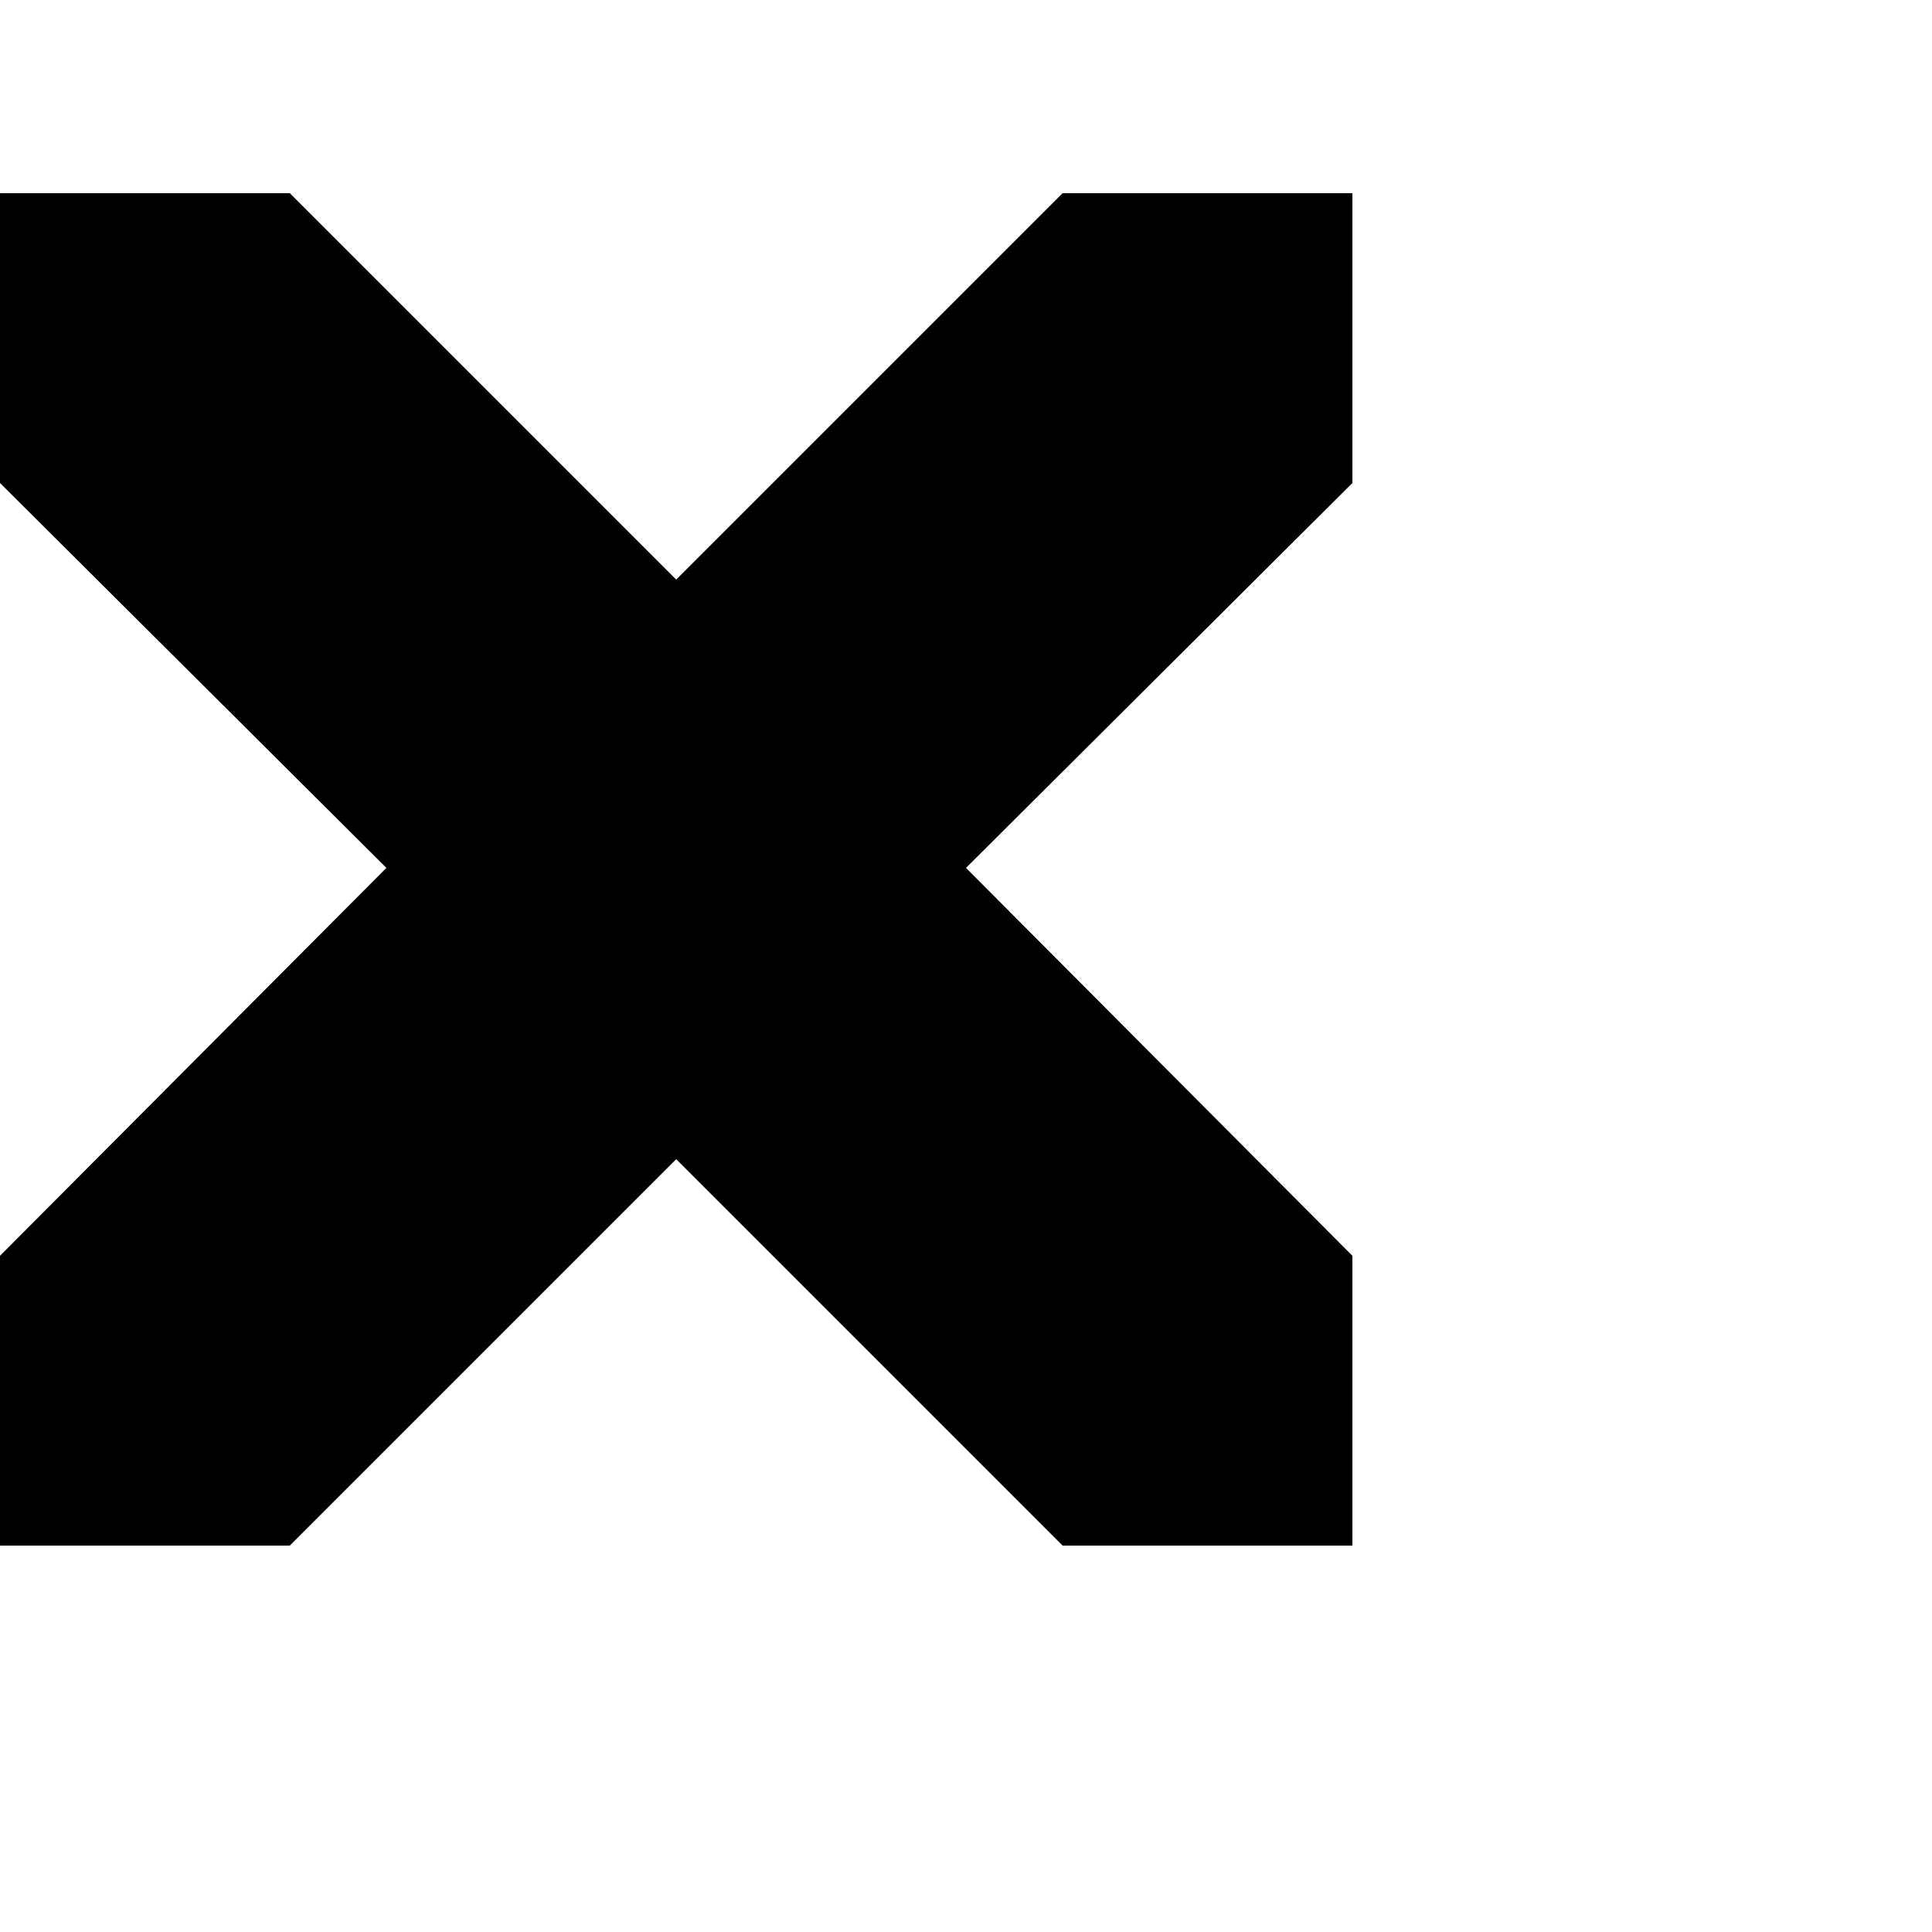
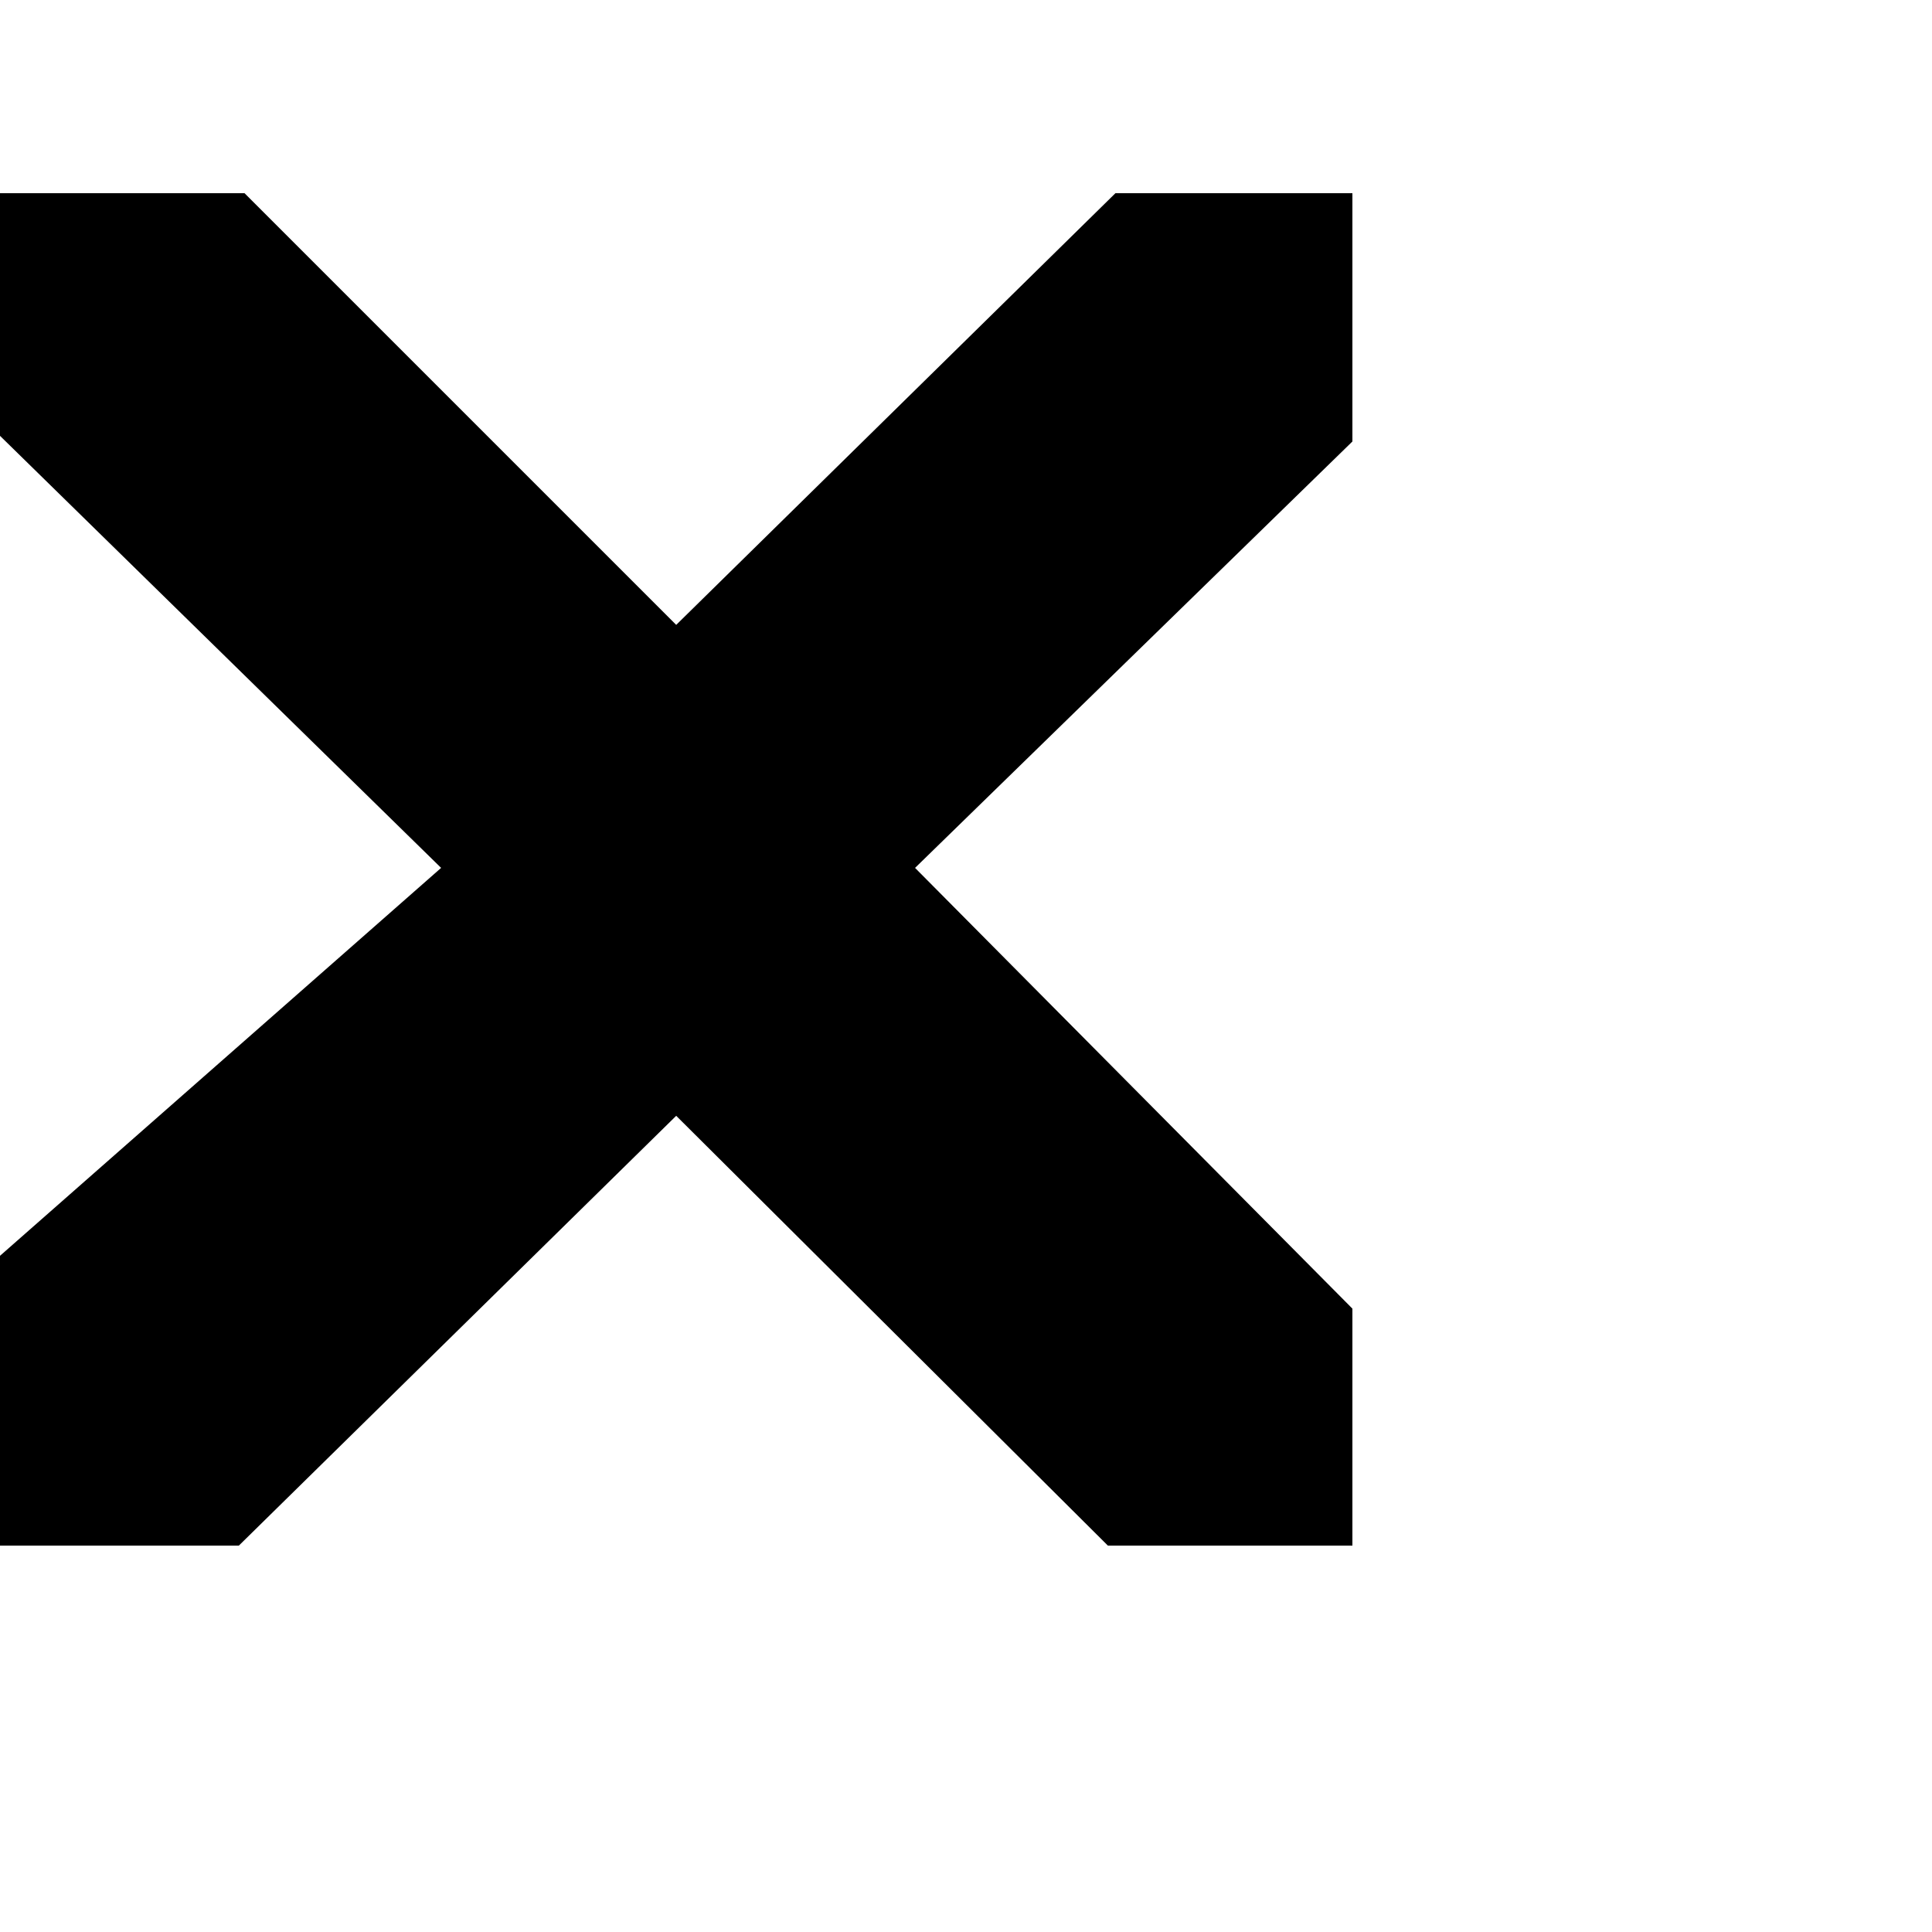
<svg xmlns="http://www.w3.org/2000/svg" height="1024" width="1024" version="1.1" id="svg4375" viewBox="0 0 1024 1024" xml:space="preserve">
  <defs id="defs4">
    <linearGradient id="linearGradient8000">
      <stop style="stop-color:#000000;stop-opacity:1;" offset="0" id="stop7998" />
    </linearGradient>
    <clipPath clipPathUnits="userSpaceOnUse" id="clipPath6029">
      <g id="use6031" />
    </clipPath>
  </defs>
  <g id="layer1" style="display:inline">
-     <path style="display:inline;fill:#000000;stroke-width:1.4" d="m 0,102.4 153.6,0 204.8,204.8 204.8,-204.8 153.6,0 0,153.6 -204.8,204 204.8,205.6 0,153.6 -153.6,0 L 358.4,614.4 153.6,819.2 0,819.2 V 665.6 L 204.8,460 0,256 Z" id="path29671" />
+     <path style="display:inline;fill:#000000;stroke-width:1.4" d="m 0,102.4 129.6,0 228.8,228.8 232.8,-228.8 125.6,0 0,131.6 -231.8,226 231.8,233.6 0,125.6 -129.6,0 L 358.4,591.4 126.6,819.2 0,819.2 V 665.6 L 233.8,460 0,231 Z" id="path29671" />
  </g>
</svg>
